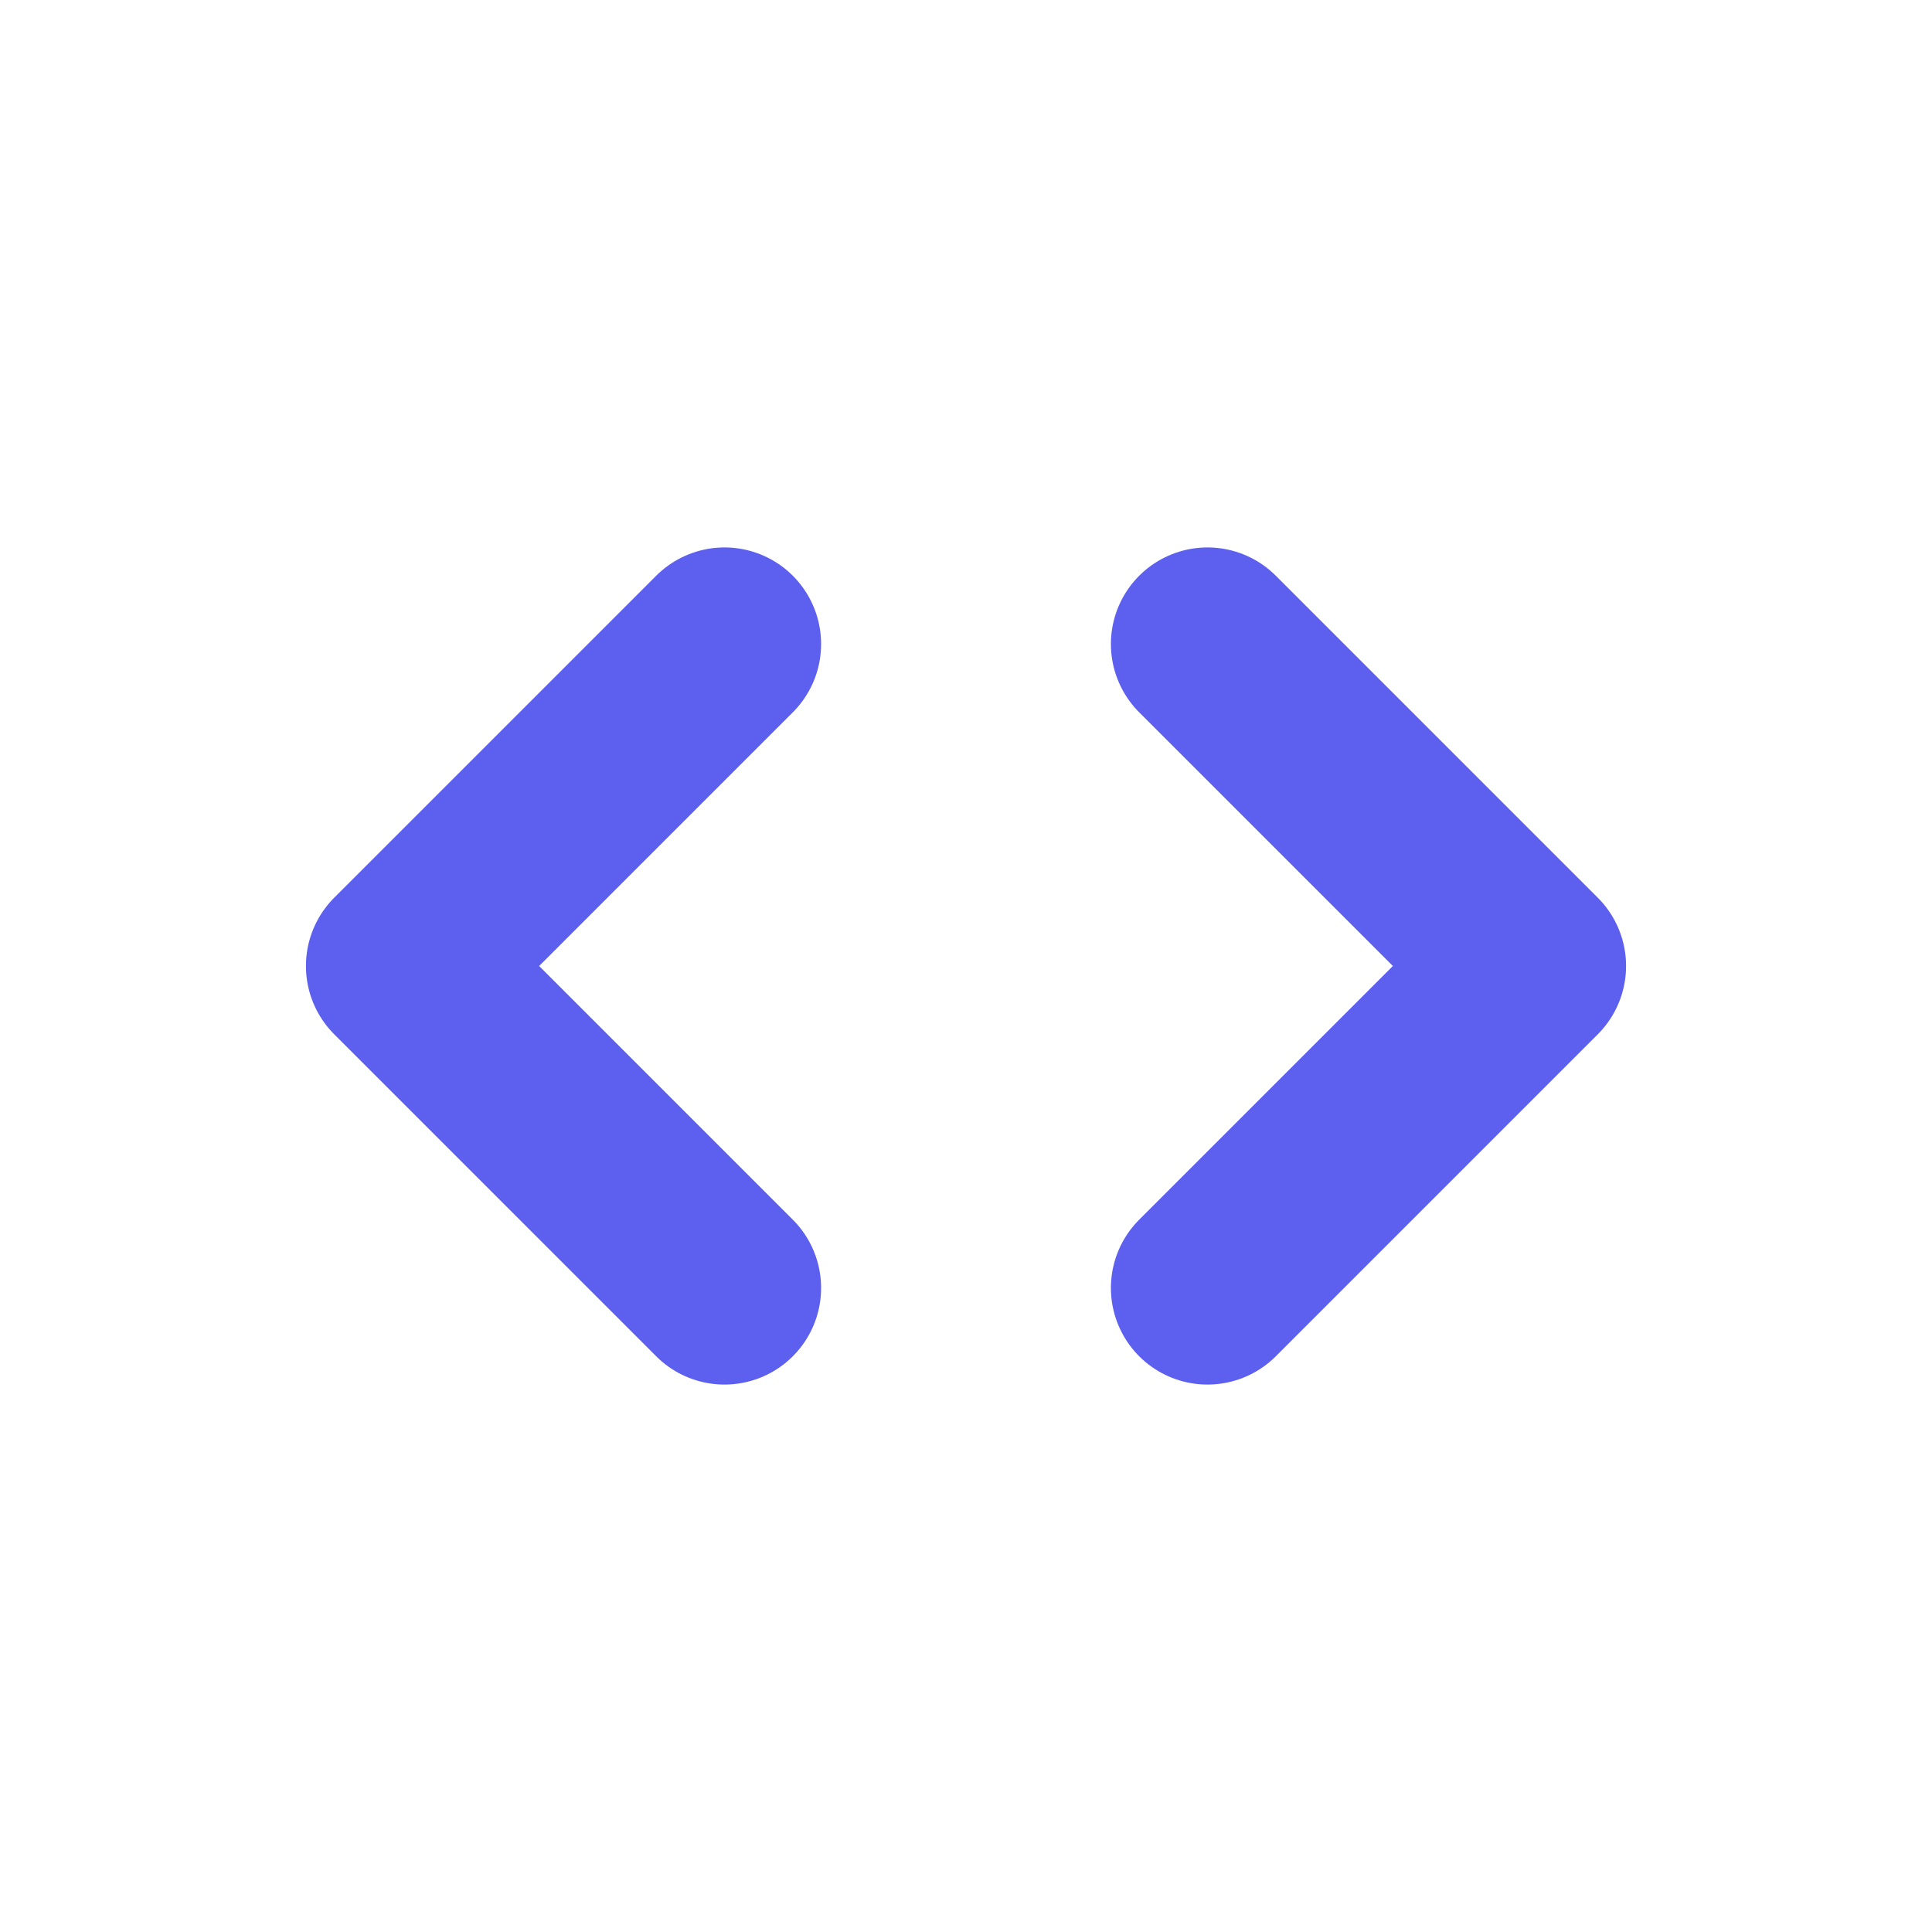
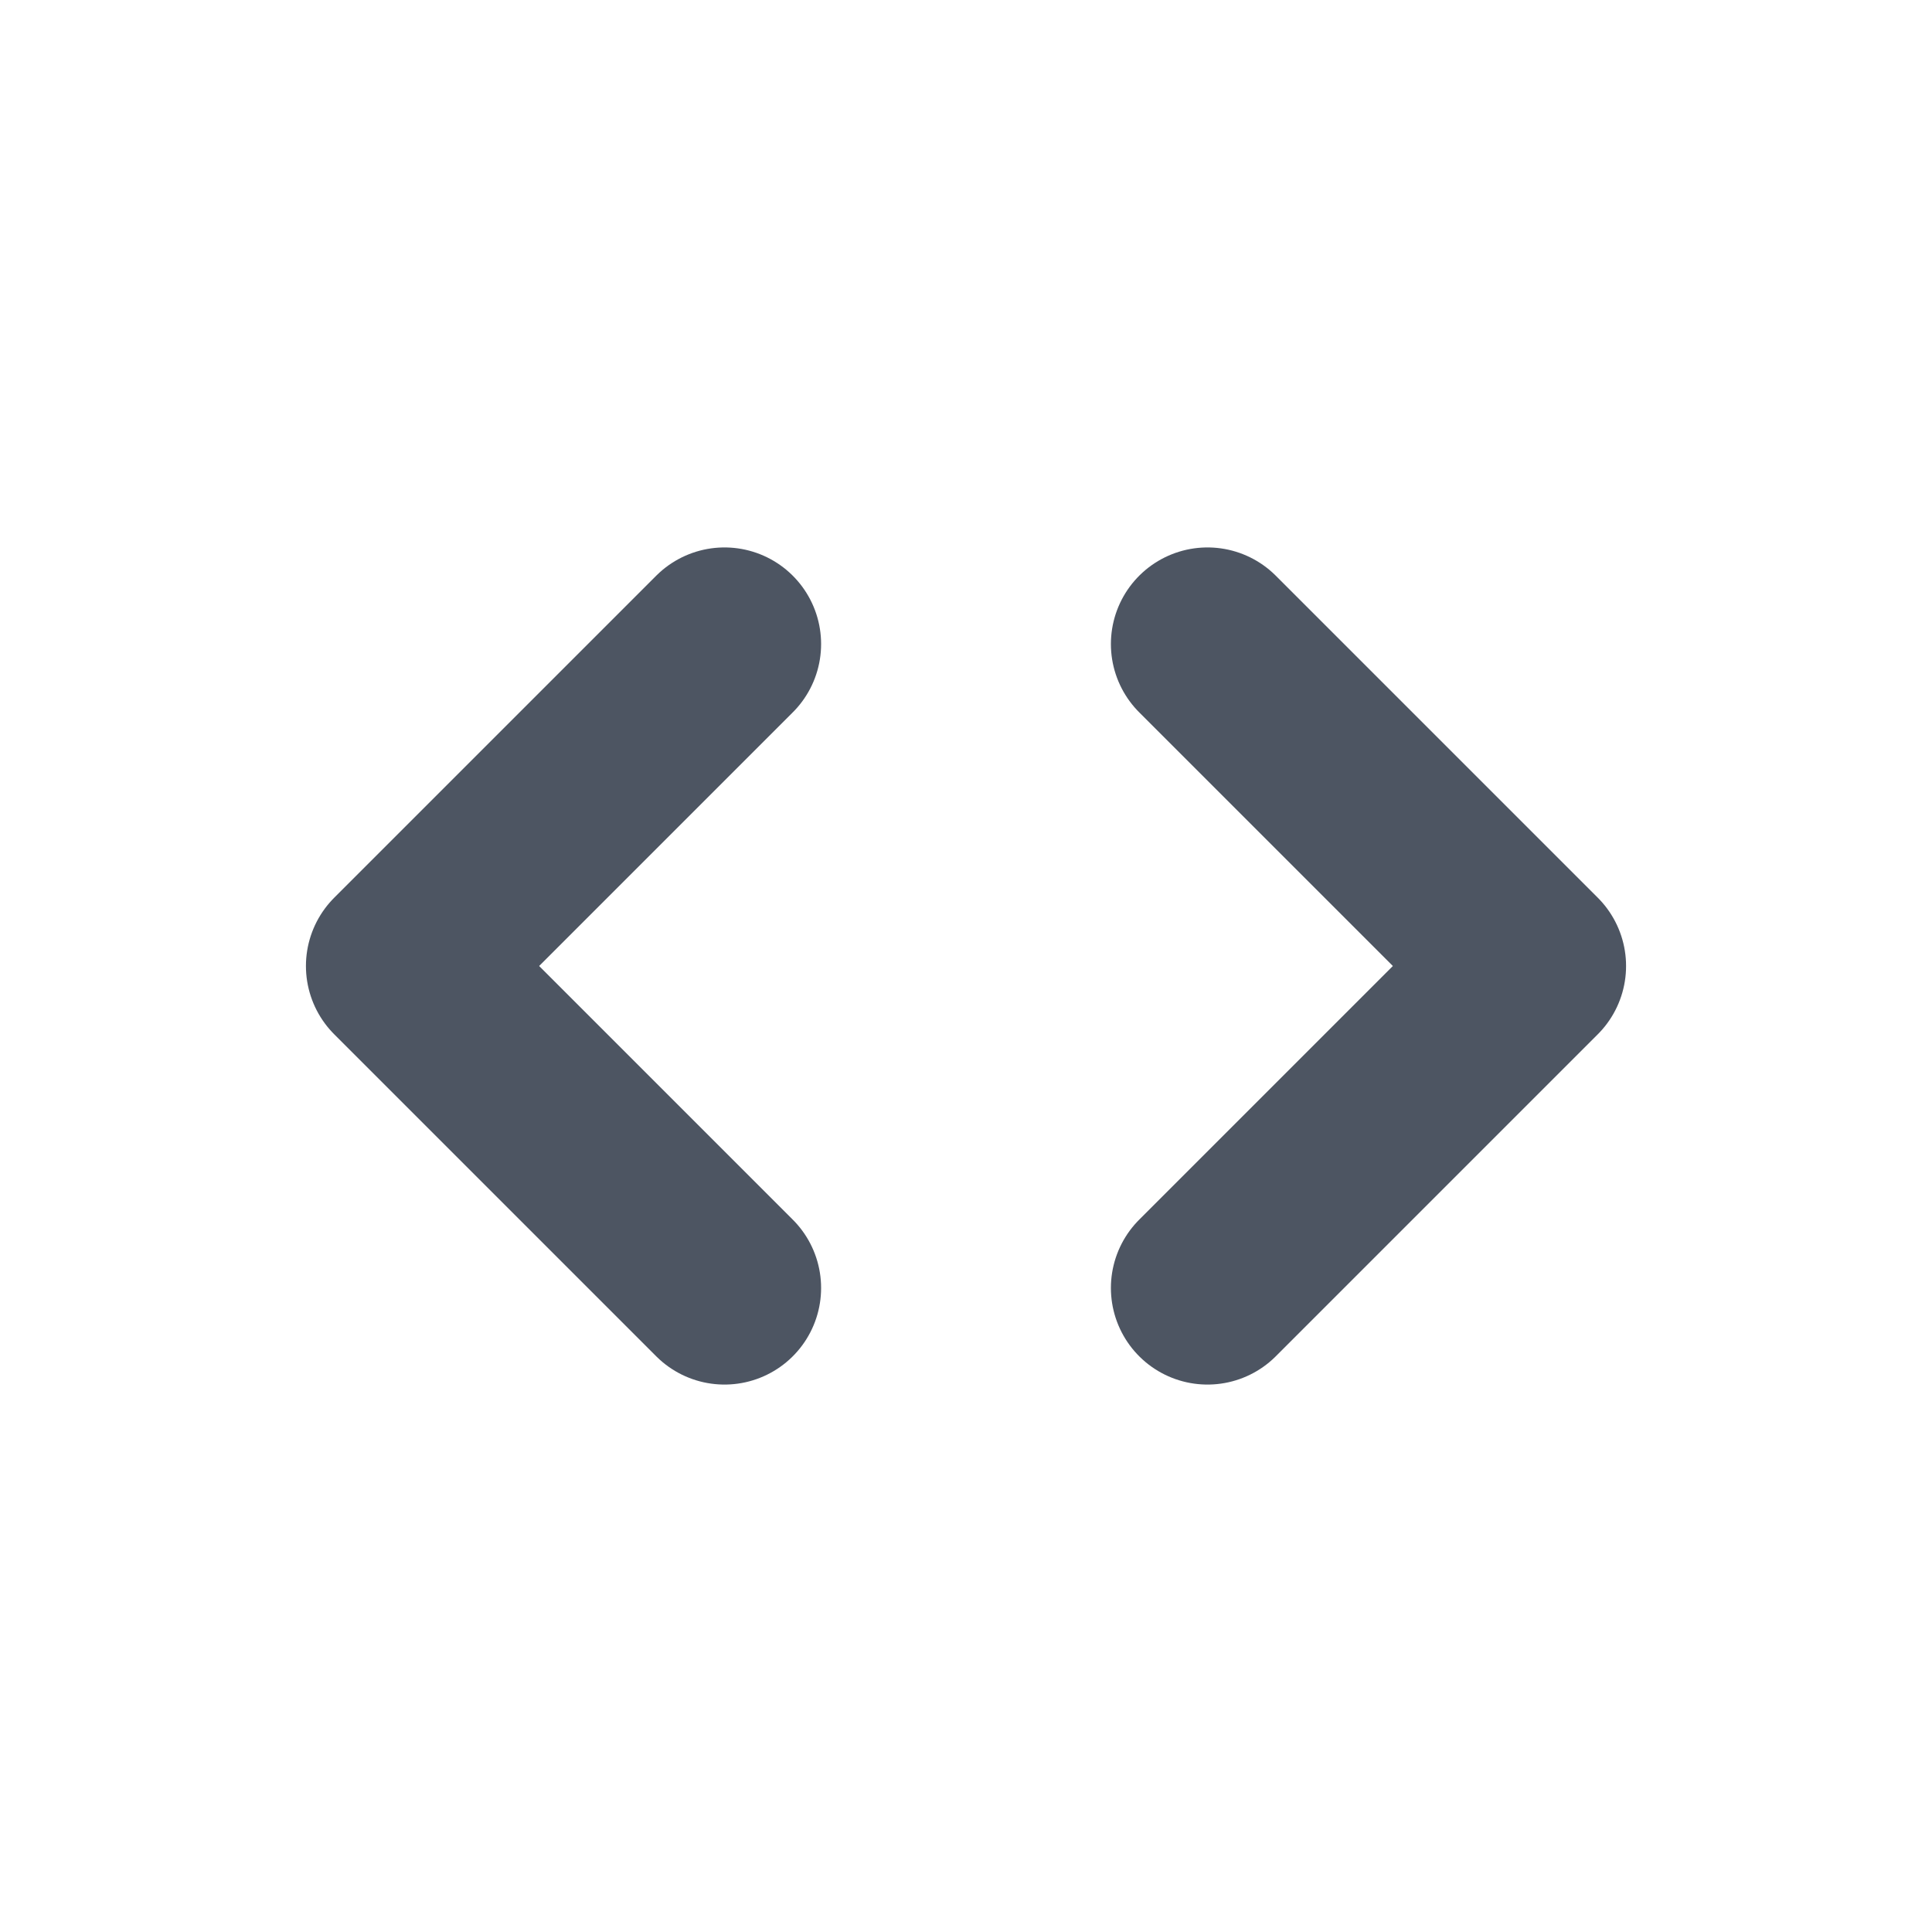
<svg xmlns="http://www.w3.org/2000/svg" width="20" height="20" viewBox="0 0 20 20" fill="none">
-   <path d="M7.5 13.333L4.167 10L7.5 6.667M12.5 6.667L15.833 10L12.5 13.333" stroke="#5D5FEF" stroke-width="2" stroke-linecap="round" stroke-linejoin="round" />
+   <path d="M7.5 13.333L4.167 10L7.5 6.667M12.5 6.667L15.833 10L12.5 13.333" stroke="#4D5562" stroke-width="2" stroke-linecap="round" stroke-linejoin="round" />
</svg>
